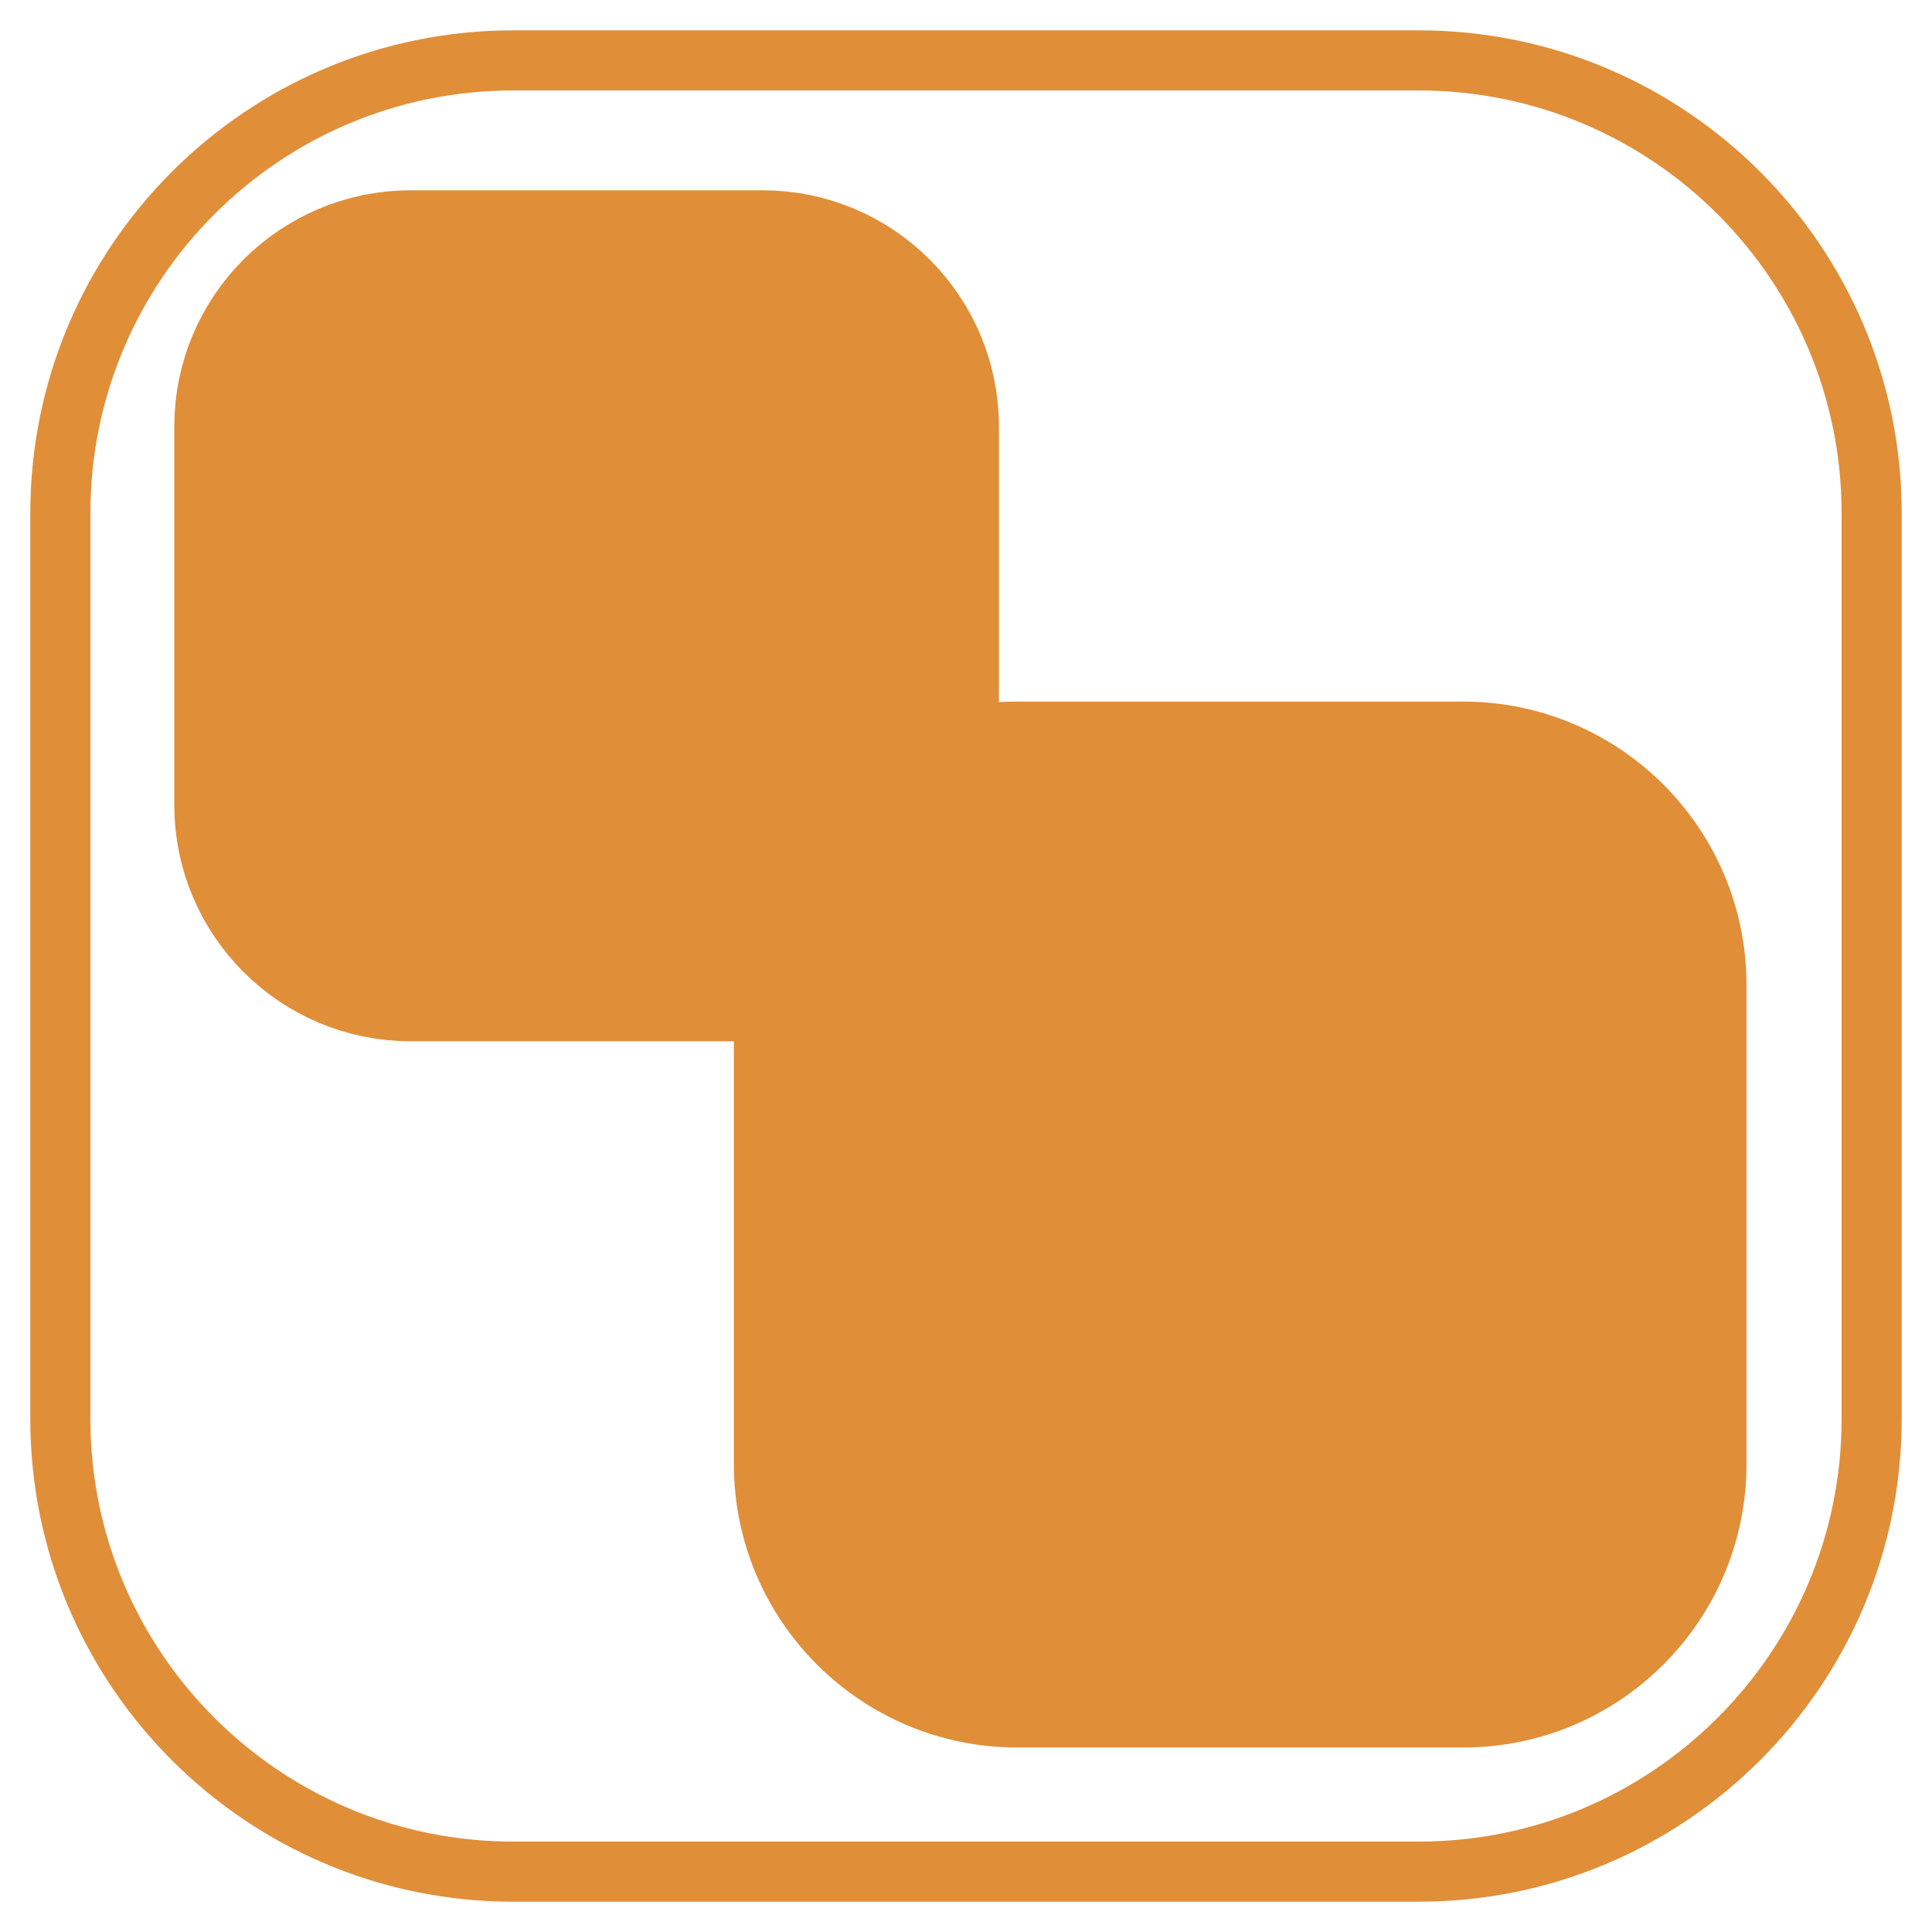
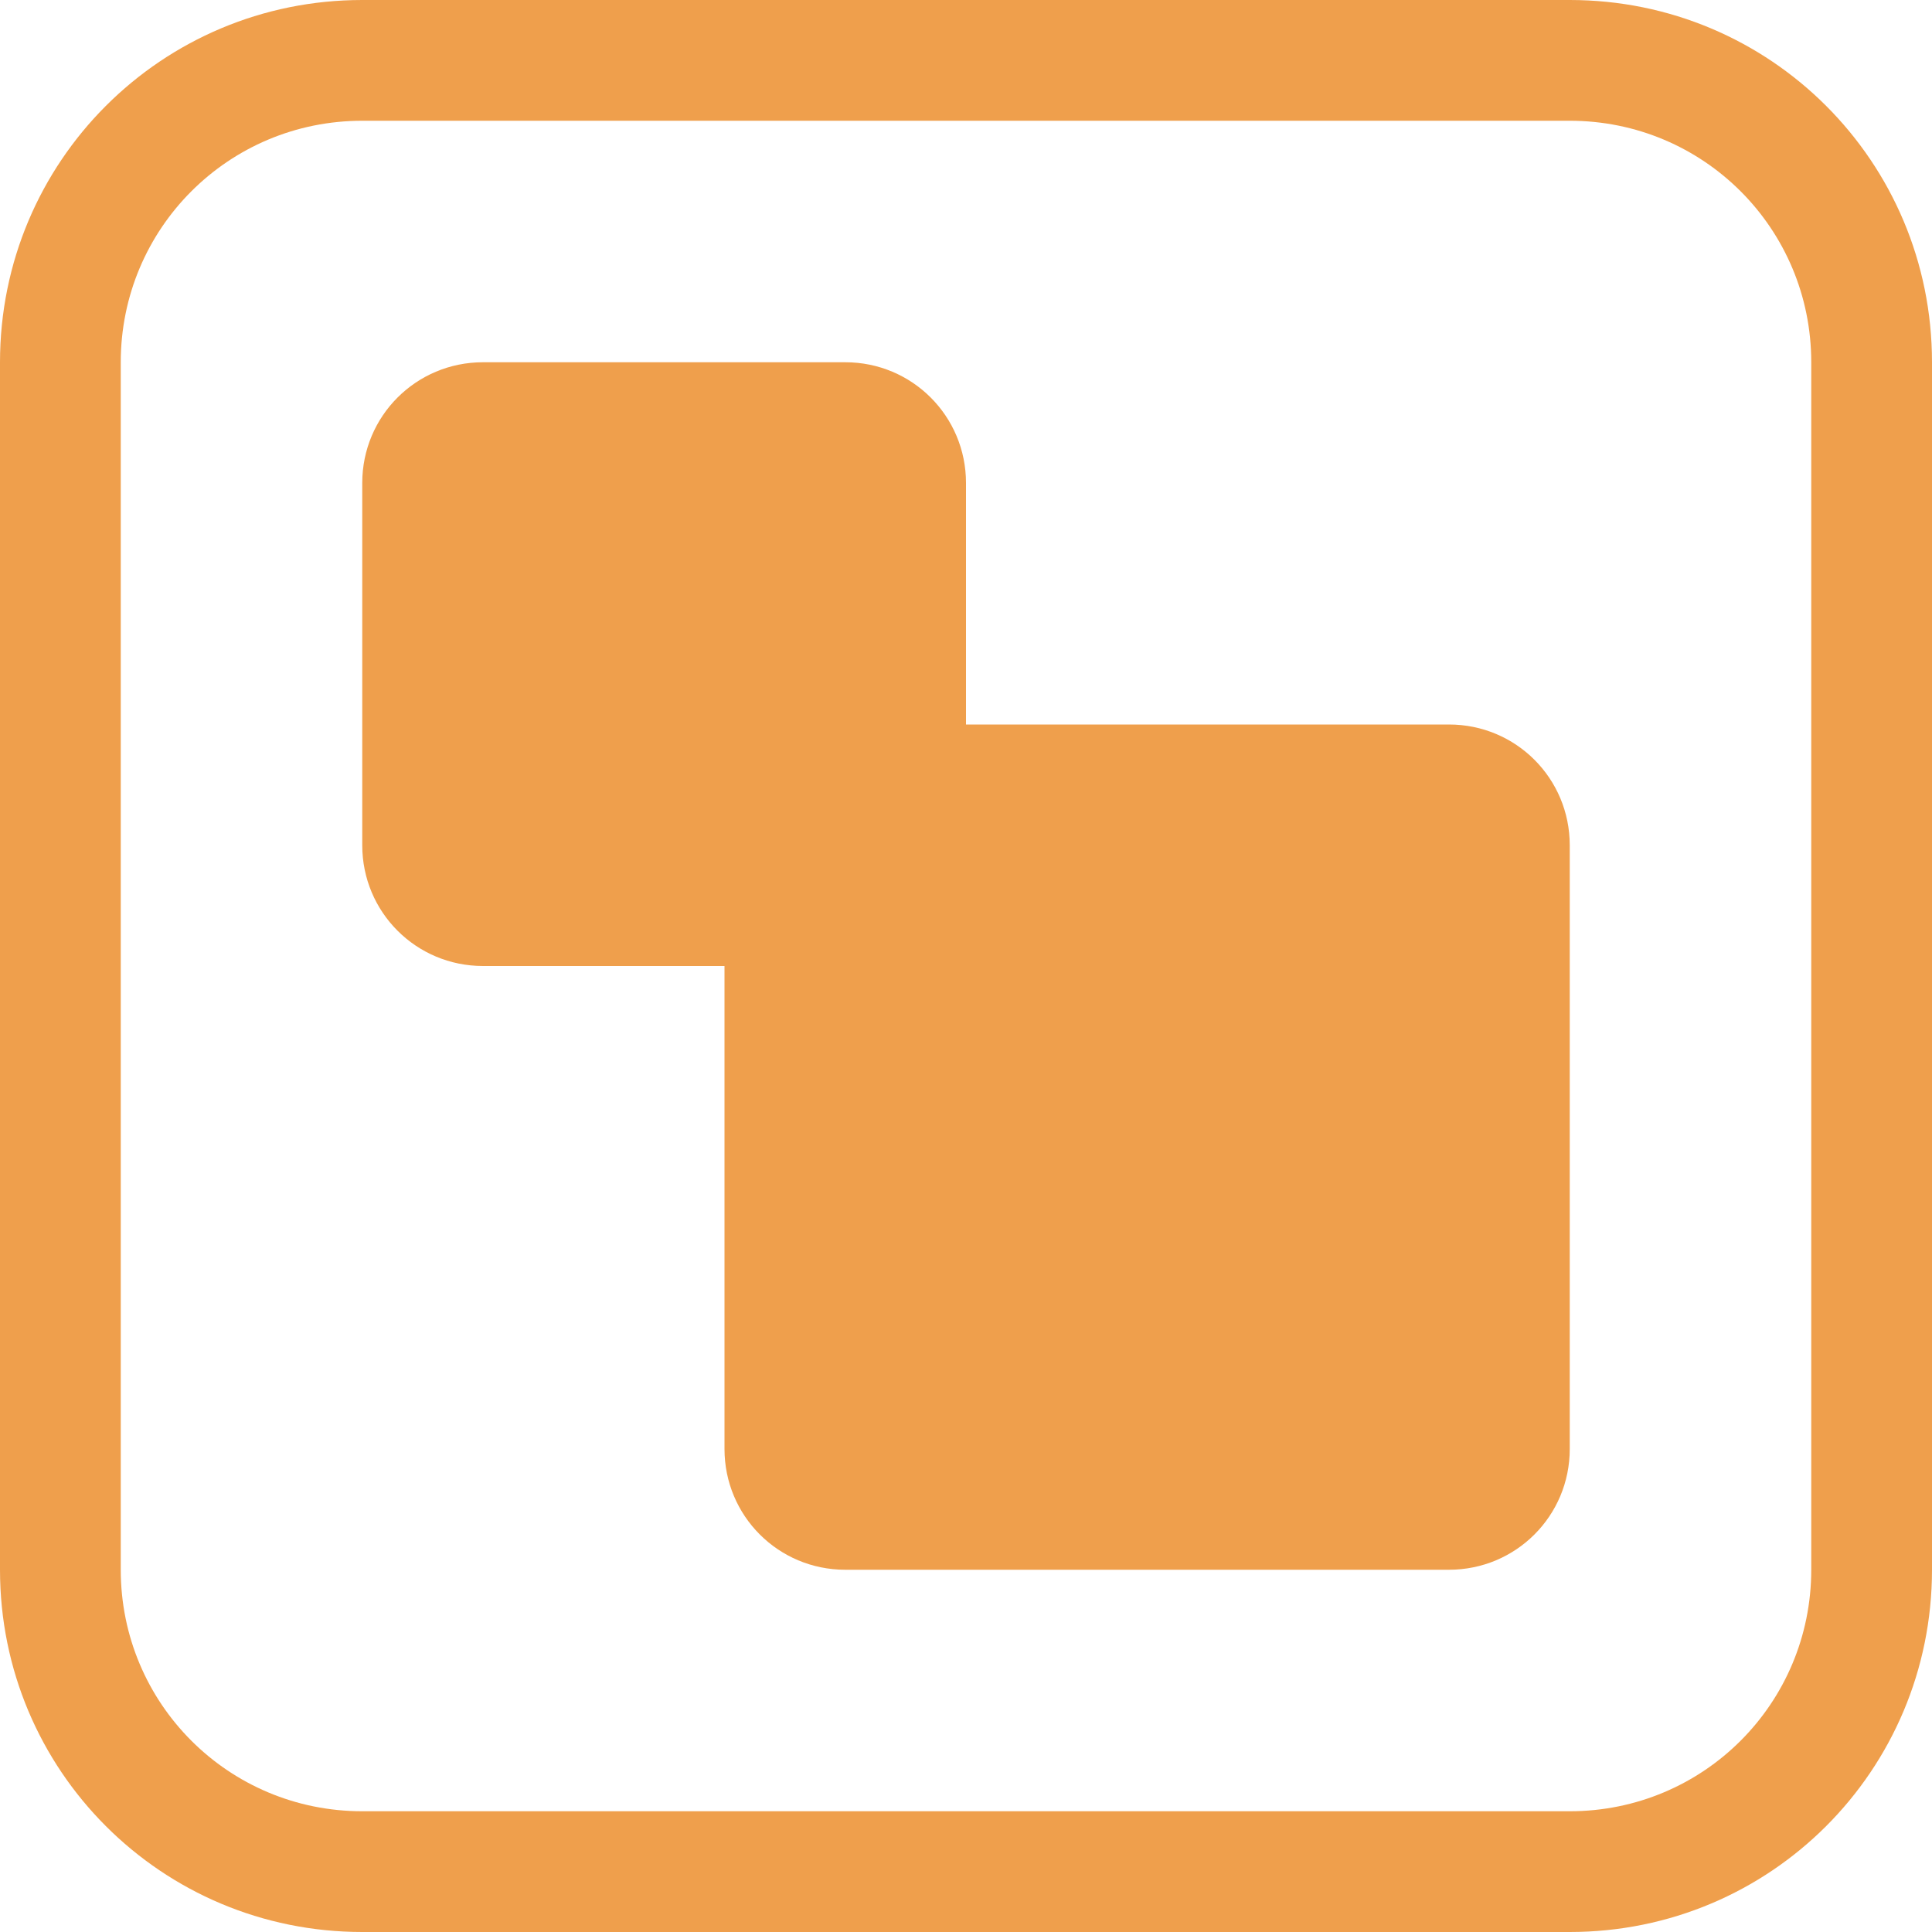
- <svg xmlns="http://www.w3.org/2000/svg" width="100%" height="100%" viewBox="0 0 32 32" version="1.1" xml:space="preserve" style="fill-rule:evenodd;clip-rule:evenodd;stroke-linecap:round;stroke-linejoin:round;stroke-miterlimit:1.5;">
-   <rect id="Artboard1" x="0" y="0" width="32" height="32" style="fill:none;" />
-   <g id="Artboard11">
-     <g transform="matrix(1.03705,0,0,1.03705,-0.460588,-0.659827)">
-       <g id="BG">
-         <path d="M30.337,8.833C30.337,4.841 27.096,1.601 23.104,1.601L8.64,1.601C4.649,1.601 1.408,4.841 1.408,8.833L1.408,23.297C1.408,27.288 4.649,30.529 8.64,30.529L23.104,30.529C27.096,30.529 30.337,27.288 30.337,23.297L30.337,8.833Z" style="fill:none;stroke:rgb(225,142,57);stroke-width:0.96px;" />
-       </g>
-     </g>
-     <g id="Statechart">
-       <g transform="matrix(0.672421,0,0,0.672421,-1.95754,-0.281501)">
-         <path d="M26.032,10.926C26.032,8.533 24.089,6.591 21.696,6.591L13.025,6.591C10.632,6.591 8.689,8.533 8.689,10.926L8.689,20.247C8.689,22.639 10.632,24.582 13.025,24.582L21.696,24.582C24.089,24.582 26.032,22.639 26.032,20.247L26.032,10.926Z" style="fill:rgb(225,142,57);stroke:rgb(225,142,57);stroke-width:2.97px;" />
-       </g>
-       <g transform="matrix(0.851682,0,0,0.851682,5.75568,7.00772)">
-         <path d="M26.032,10.926C26.032,8.533 24.089,6.591 21.696,6.591L13.025,6.591C10.632,6.591 8.689,8.533 8.689,10.926L8.689,20.247C8.689,22.639 10.632,24.582 13.025,24.582L21.696,24.582C24.089,24.582 26.032,22.639 26.032,20.247L26.032,10.926Z" style="fill:rgb(225,142,57);stroke:rgb(225,142,57);stroke-width:2.35px;" />
-       </g>
-     </g>
-   </g>
+ <svg xmlns="http://www.w3.org/2000/svg" width="16" height="16">
+   <path fill="#ef9f4c" d="M 3 0 C 1.338 0 0 1.338 0 3 L 0 13 C 0 14.662 1.338 16 3 16 L 13 16 C 14.662 16 16 14.662 16 13 L 16 3 C 16 1.338 14.662 0 13 0 L 3 0 z M 3 1 L 13 1 C 14.108 1 15 1.892 15 3 L 15 13 C 15 14.108 14.108 15 13 15 L 3 15 C 1.892 15 1 14.108 1 13 L 1 3 C 1 1.892 1.892 1 3 1 z M 4 3 C 3.446 3 3 3.446 3 4 L 3 7 C 3 7.554 3.446 8 4 8 L 6 8 L 6 12 C 6 12.554 6.446 13 7 13 L 12 13 C 12.554 13 13 12.554 13 12 L 13 7 C 13 6.446 12.554 6 12 6 L 8 6 L 8 4 C 8 3.446 7.554 3 7 3 L 4 3 z " />
</svg>
